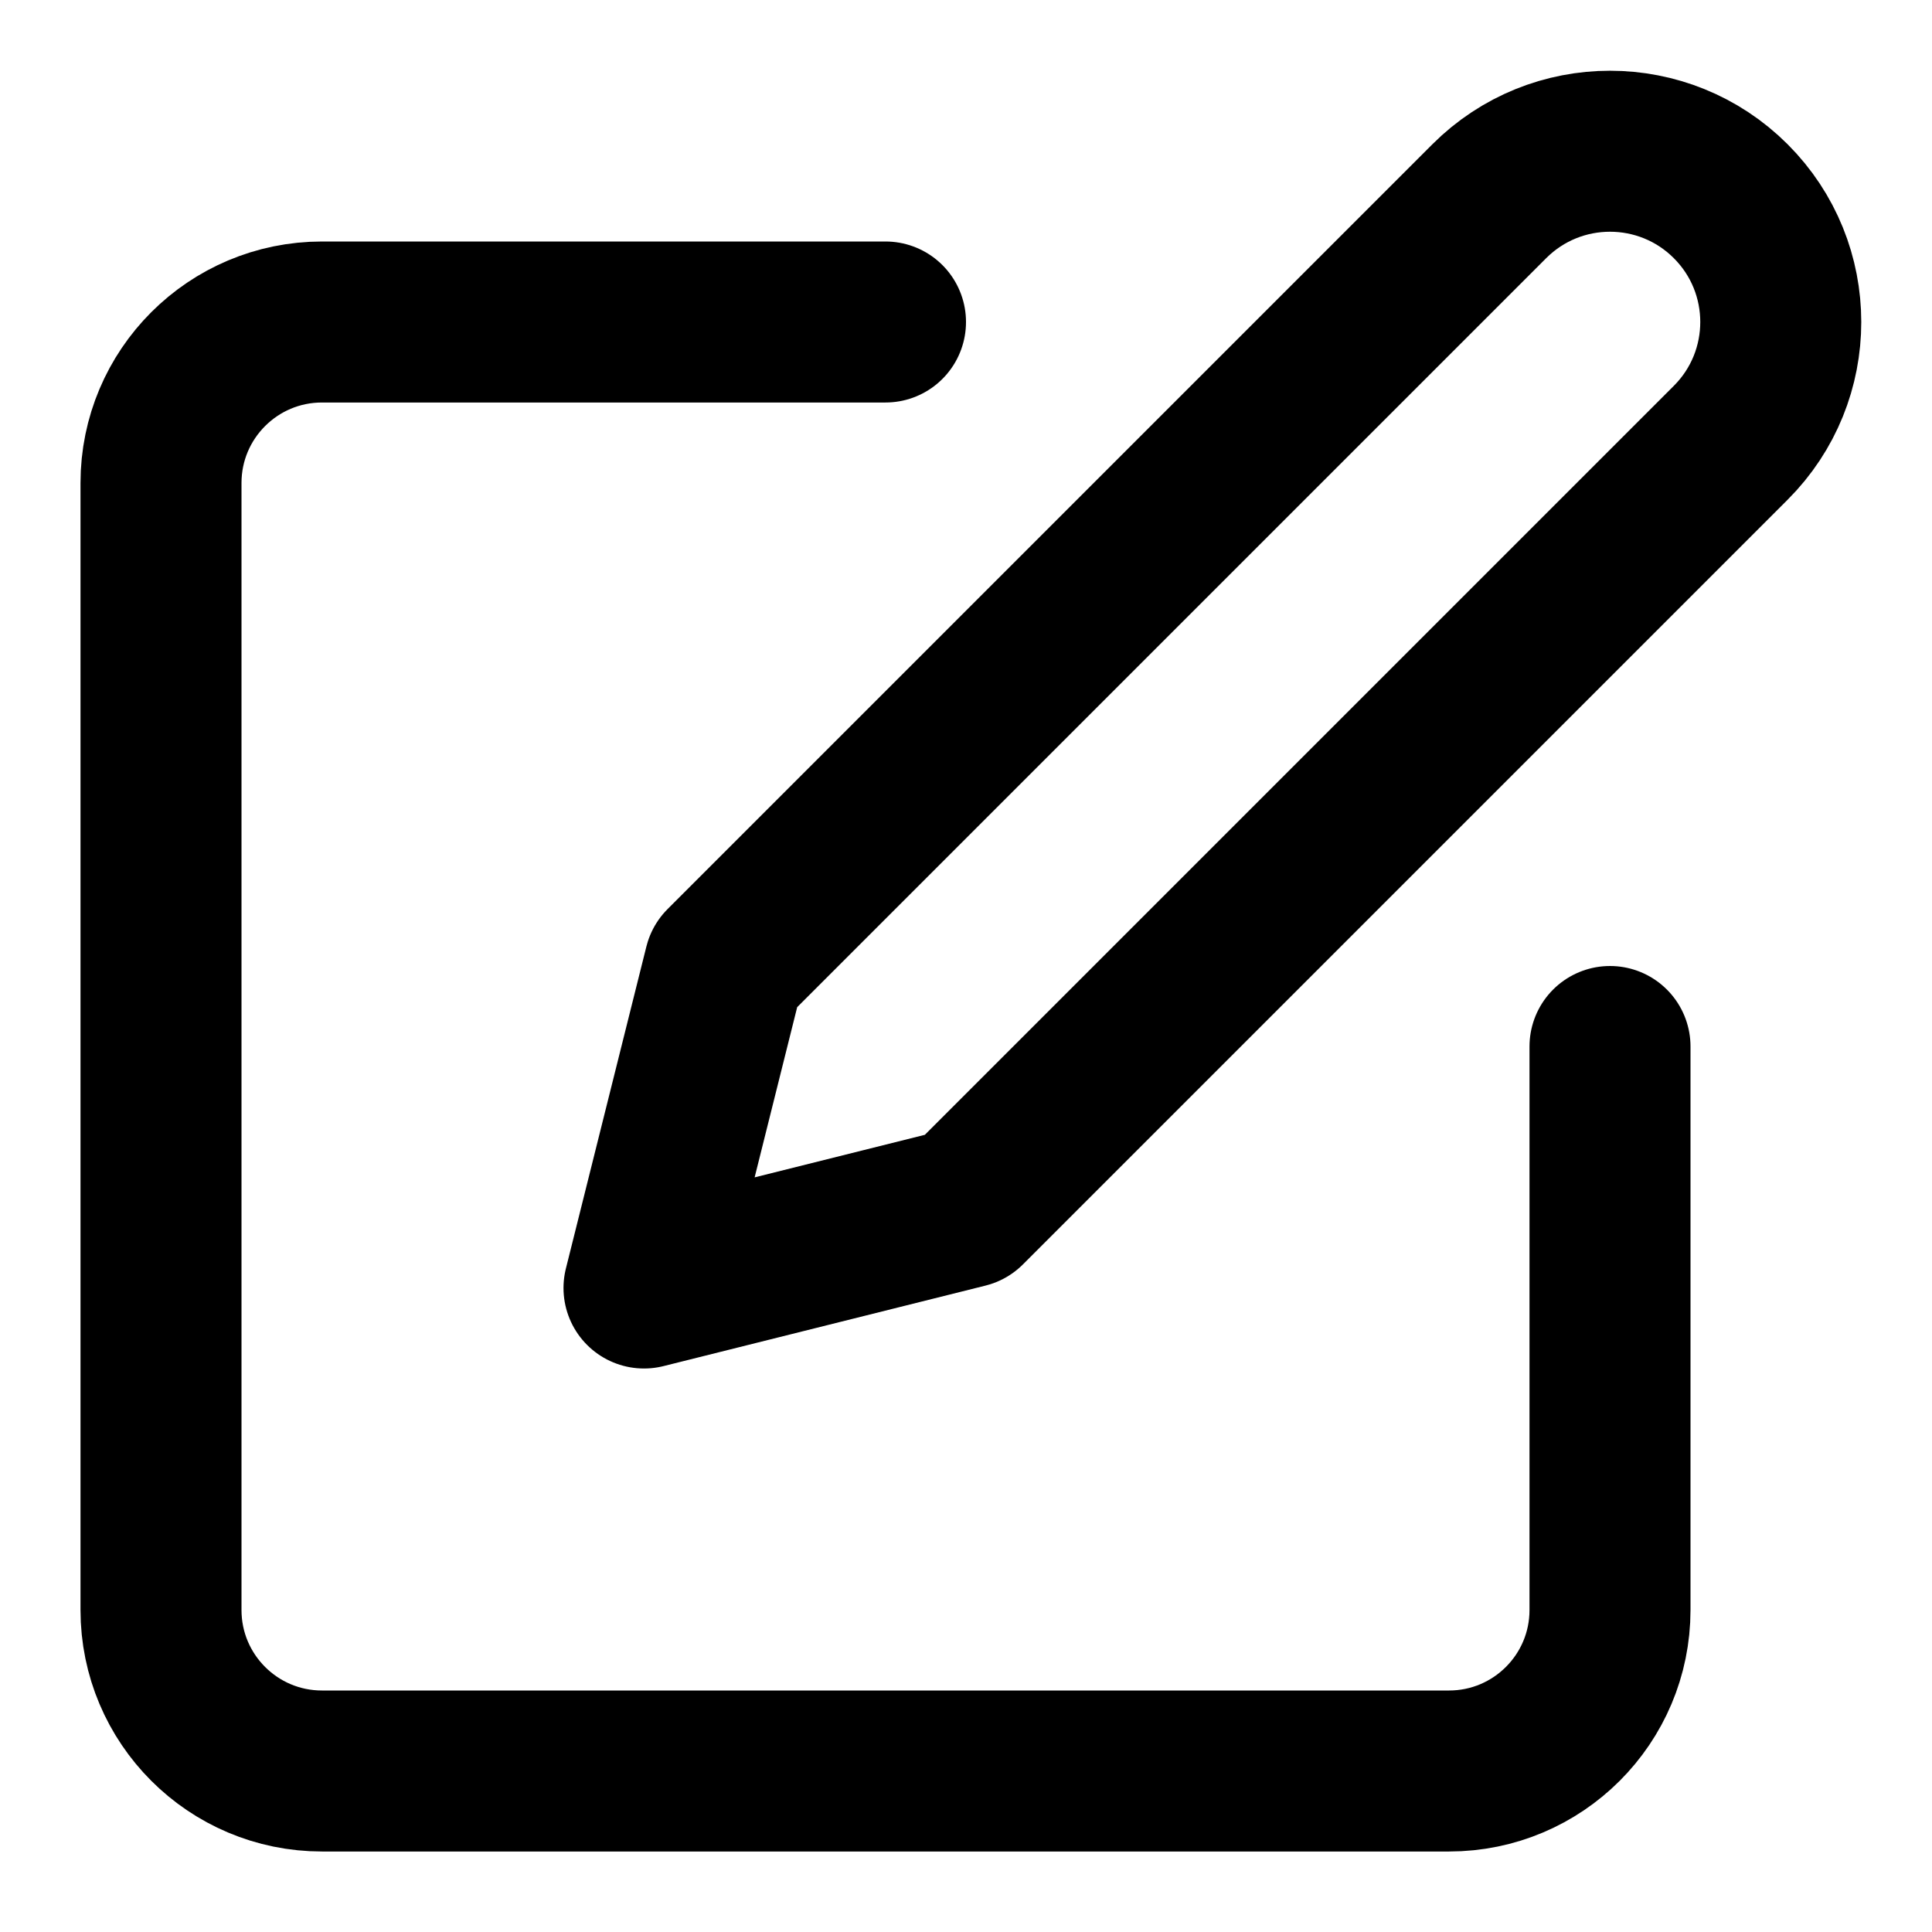
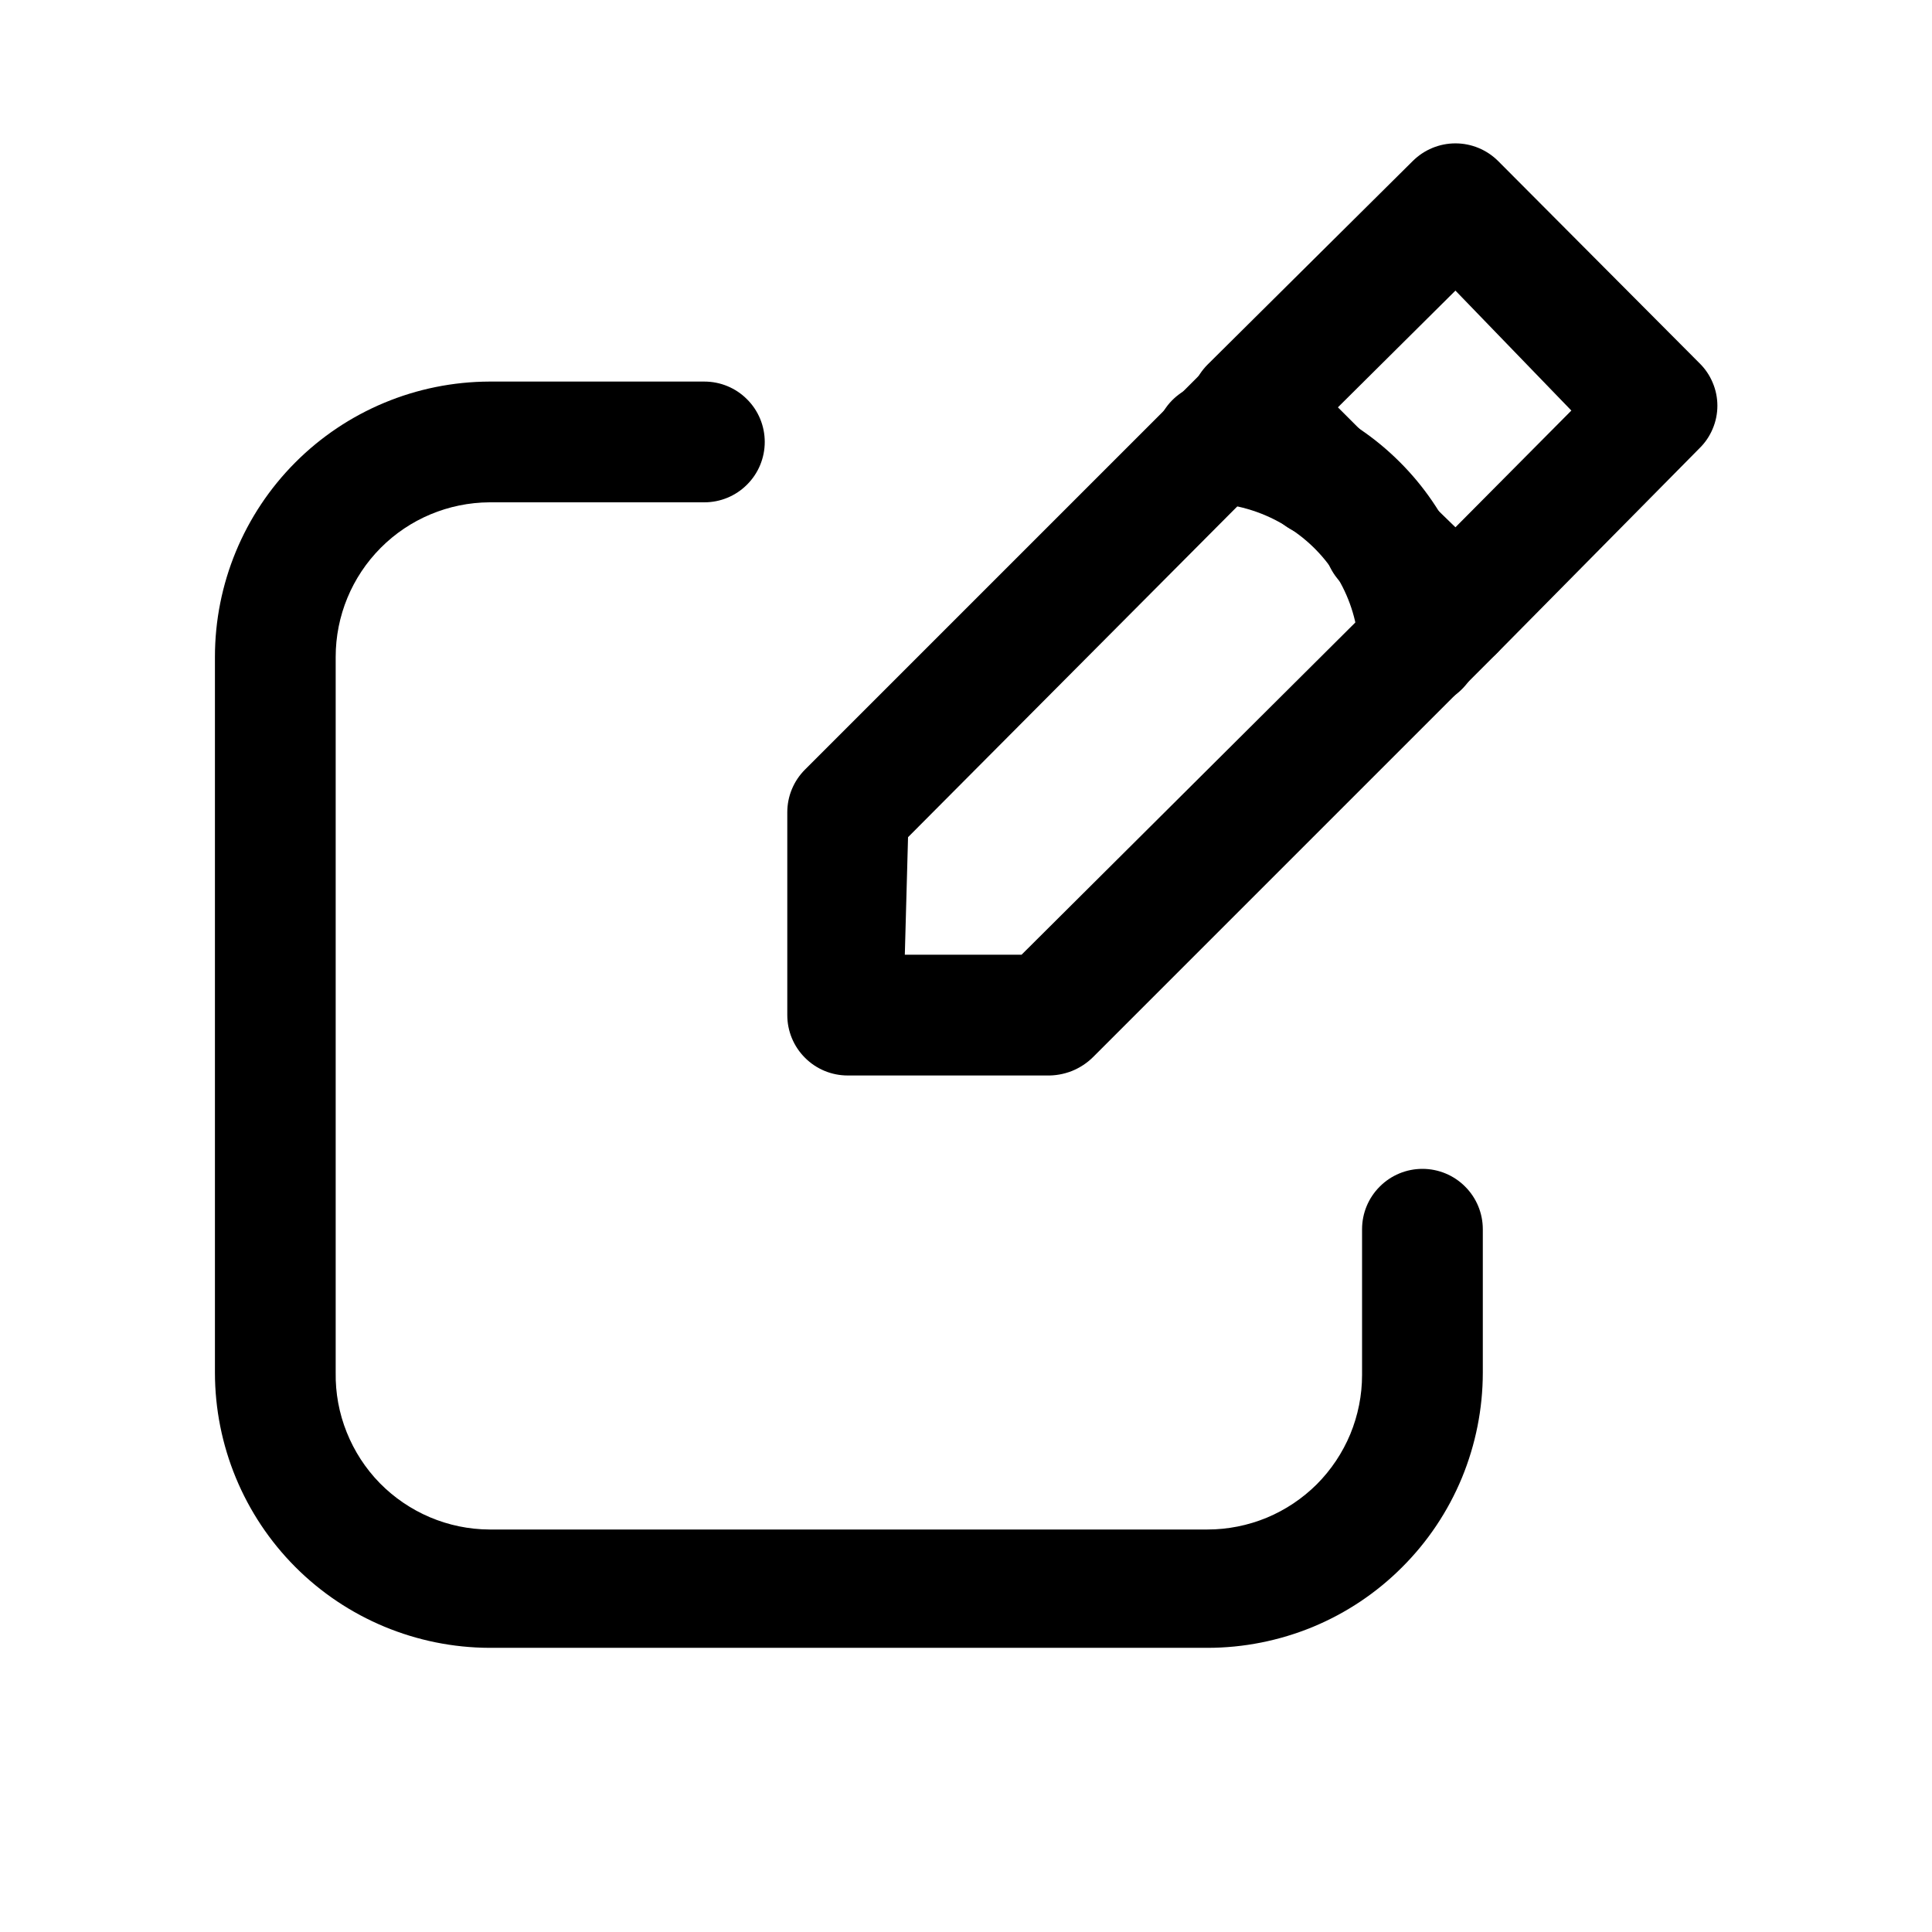
- <svg xmlns="http://www.w3.org/2000/svg" fill="none" stroke="currentColor" stroke-linecap="round" stroke-linejoin="round" stroke-width="2" viewBox="0 0 24 24">
-   <path d="M11 4H4a2 2 0 0 0-2 2v14a2 2 0 0 0 2 2h14a2 2 0 0 0 2-2v-7" />
-   <path d="M18.5 2.5a2.121 2.121 0 0 1 3 3L12 15l-4 1 1-4 9.5-9.5z" />
+ <svg xmlns="http://www.w3.org/2000/svg" viewBox="0 0 24 24" fill="none">
+   <path d="M15 20.47H6.08C5.175 20.467 4.307 20.106 3.668 19.465C3.029 18.824 2.67 17.955 2.67 17.05V8.16C2.67 7.255 3.029 6.386 3.668 5.745C4.307 5.104 5.175 4.743 6.08 4.74H8.75C8.949 4.74 9.14 4.819 9.28 4.96C9.421 5.1 9.5 5.291 9.5 5.49C9.5 5.689 9.421 5.88 9.28 6.02C9.14 6.161 8.949 6.24 8.75 6.24H6.08C5.573 6.243 5.087 6.446 4.729 6.806C4.371 7.166 4.17 7.652 4.17 8.16V17.05C4.166 17.304 4.212 17.556 4.307 17.792C4.401 18.027 4.54 18.242 4.718 18.424C4.896 18.605 5.108 18.749 5.341 18.848C5.575 18.947 5.826 18.999 6.08 19H15C15.252 19 15.502 18.95 15.735 18.854C15.968 18.757 16.179 18.616 16.358 18.438C16.536 18.259 16.677 18.048 16.774 17.815C16.87 17.582 16.92 17.332 16.92 17.08V15.27C16.92 15.071 16.999 14.88 17.14 14.74C17.28 14.599 17.471 14.52 17.67 14.52C17.869 14.52 18.06 14.599 18.2 14.74C18.341 14.88 18.42 15.071 18.42 15.27V17.05C18.42 17.499 18.331 17.944 18.16 18.359C17.988 18.774 17.736 19.151 17.418 19.468C17.101 19.786 16.724 20.038 16.309 20.21C15.894 20.381 15.449 20.47 15 20.47Z" fill="#000000" />
+   <path d="M17.63 8.77C17.437 8.768 17.252 8.692 17.113 8.558C16.973 8.425 16.89 8.243 16.88 8.05C16.865 7.748 16.777 7.453 16.624 7.192C16.471 6.931 16.257 6.711 16 6.55C15.721 6.372 15.401 6.269 15.07 6.25C14.972 6.247 14.875 6.224 14.785 6.183C14.695 6.143 14.614 6.085 14.547 6.013C14.48 5.941 14.427 5.856 14.393 5.764C14.358 5.672 14.342 5.573 14.345 5.475C14.348 5.377 14.371 5.28 14.412 5.19C14.452 5.1 14.51 5.019 14.582 4.952C14.654 4.885 14.739 4.832 14.831 4.798C14.923 4.763 15.021 4.747 15.12 4.75C15.973 4.782 16.782 5.134 17.386 5.737C17.991 6.339 18.345 7.147 18.38 8C18.384 8.098 18.369 8.197 18.334 8.289C18.3 8.382 18.249 8.467 18.182 8.539C18.115 8.612 18.034 8.67 17.945 8.712C17.855 8.753 17.759 8.776 17.66 8.78L17.63 8.77Z" fill="#000000" />
+   <path d="M13 13.36H10.53C10.331 13.36 10.14 13.281 10 13.14C9.859 13 9.78 12.809 9.78 12.61V10.09C9.78 9.891 9.859 9.701 10 9.56L15 4.56C15.069 4.489 15.151 4.433 15.242 4.395C15.333 4.356 15.431 4.336 15.53 4.336C15.629 4.336 15.727 4.356 15.818 4.395C15.909 4.433 15.991 4.489 16.06 4.56L16.92 5.42C16.995 5.494 17.053 5.583 17.091 5.682C17.129 5.78 17.145 5.885 17.14 5.99C17.245 5.985 17.35 6.002 17.448 6.04C17.546 6.078 17.635 6.136 17.71 6.21L18.58 7.07C18.72 7.211 18.799 7.401 18.799 7.6C18.799 7.799 18.72 7.989 18.58 8.13L13.58 13.13C13.504 13.206 13.413 13.265 13.314 13.305C13.214 13.344 13.107 13.363 13 13.36ZM11.24 11.86H12.69L17 7.57L16.66 7.24C16.587 7.165 16.53 7.075 16.492 6.977C16.454 6.879 16.436 6.775 16.44 6.67C16.335 6.675 16.23 6.659 16.132 6.621C16.033 6.583 15.944 6.525 15.87 6.45L15.54 6.12L11.28 10.4L11.24 11.86Z" fill="#000000" />
+   <path d="M18.08 8.32C17.881 8.32 17.691 8.241 17.55 8.1L16.68 7.24C16.607 7.165 16.55 7.075 16.512 6.977C16.474 6.879 16.456 6.775 16.46 6.67C16.355 6.675 16.25 6.659 16.152 6.621C16.053 6.583 15.964 6.525 15.89 6.45L15 5.59C14.86 5.449 14.781 5.259 14.781 5.06C14.781 4.861 14.86 4.671 15 4.53L17.55 2C17.691 1.86 17.881 1.781 18.08 1.781C18.279 1.781 18.469 1.86 18.61 2L21.11 4.51C21.181 4.579 21.237 4.661 21.275 4.752C21.314 4.843 21.334 4.941 21.334 5.04C21.334 5.139 21.314 5.237 21.275 5.328C21.237 5.419 21.181 5.501 21.11 5.57L18.61 8.1C18.47 8.241 18.279 8.32 18.08 8.32ZM17.21 6C17.309 5.998 17.407 6.016 17.498 6.054C17.59 6.092 17.672 6.148 17.74 6.22L18.08 6.55L19.52 5.1L18.08 3.61L16.62 5.06L16.95 5.39C17.025 5.464 17.083 5.553 17.121 5.652C17.159 5.75 17.175 5.855 17.17 5.96L17.21 6Z" fill="#000000" />
</svg>
